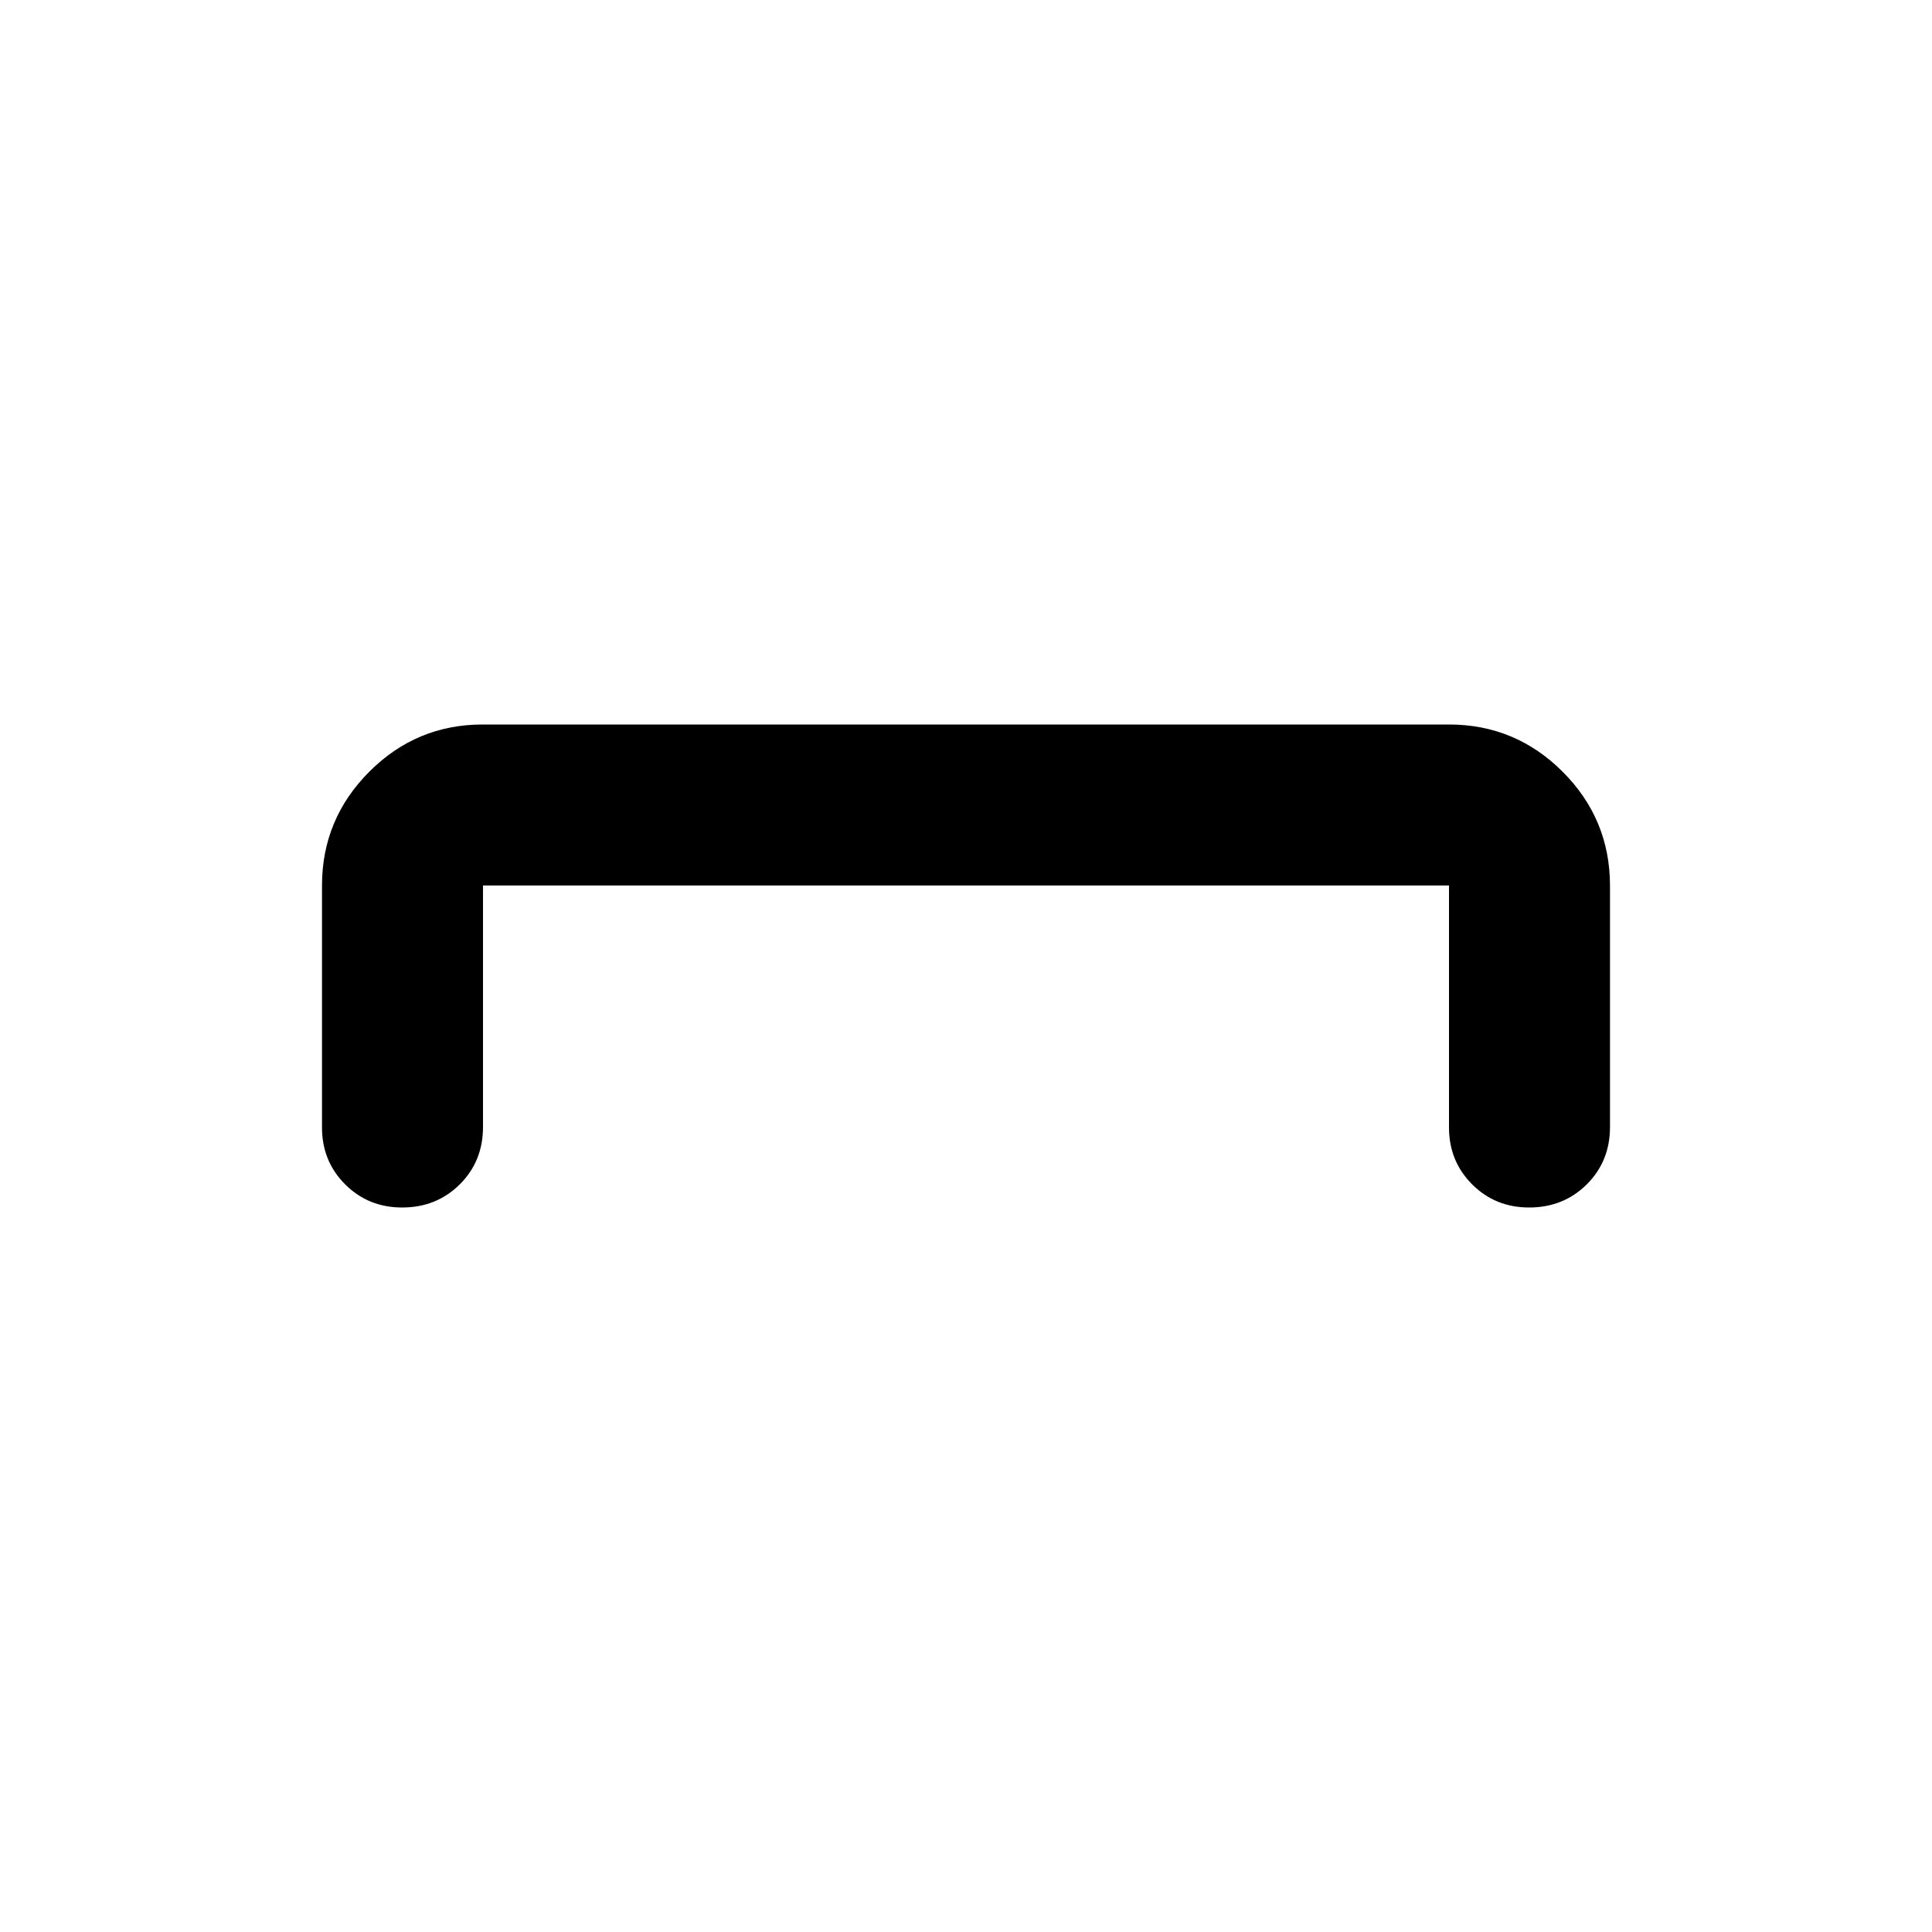
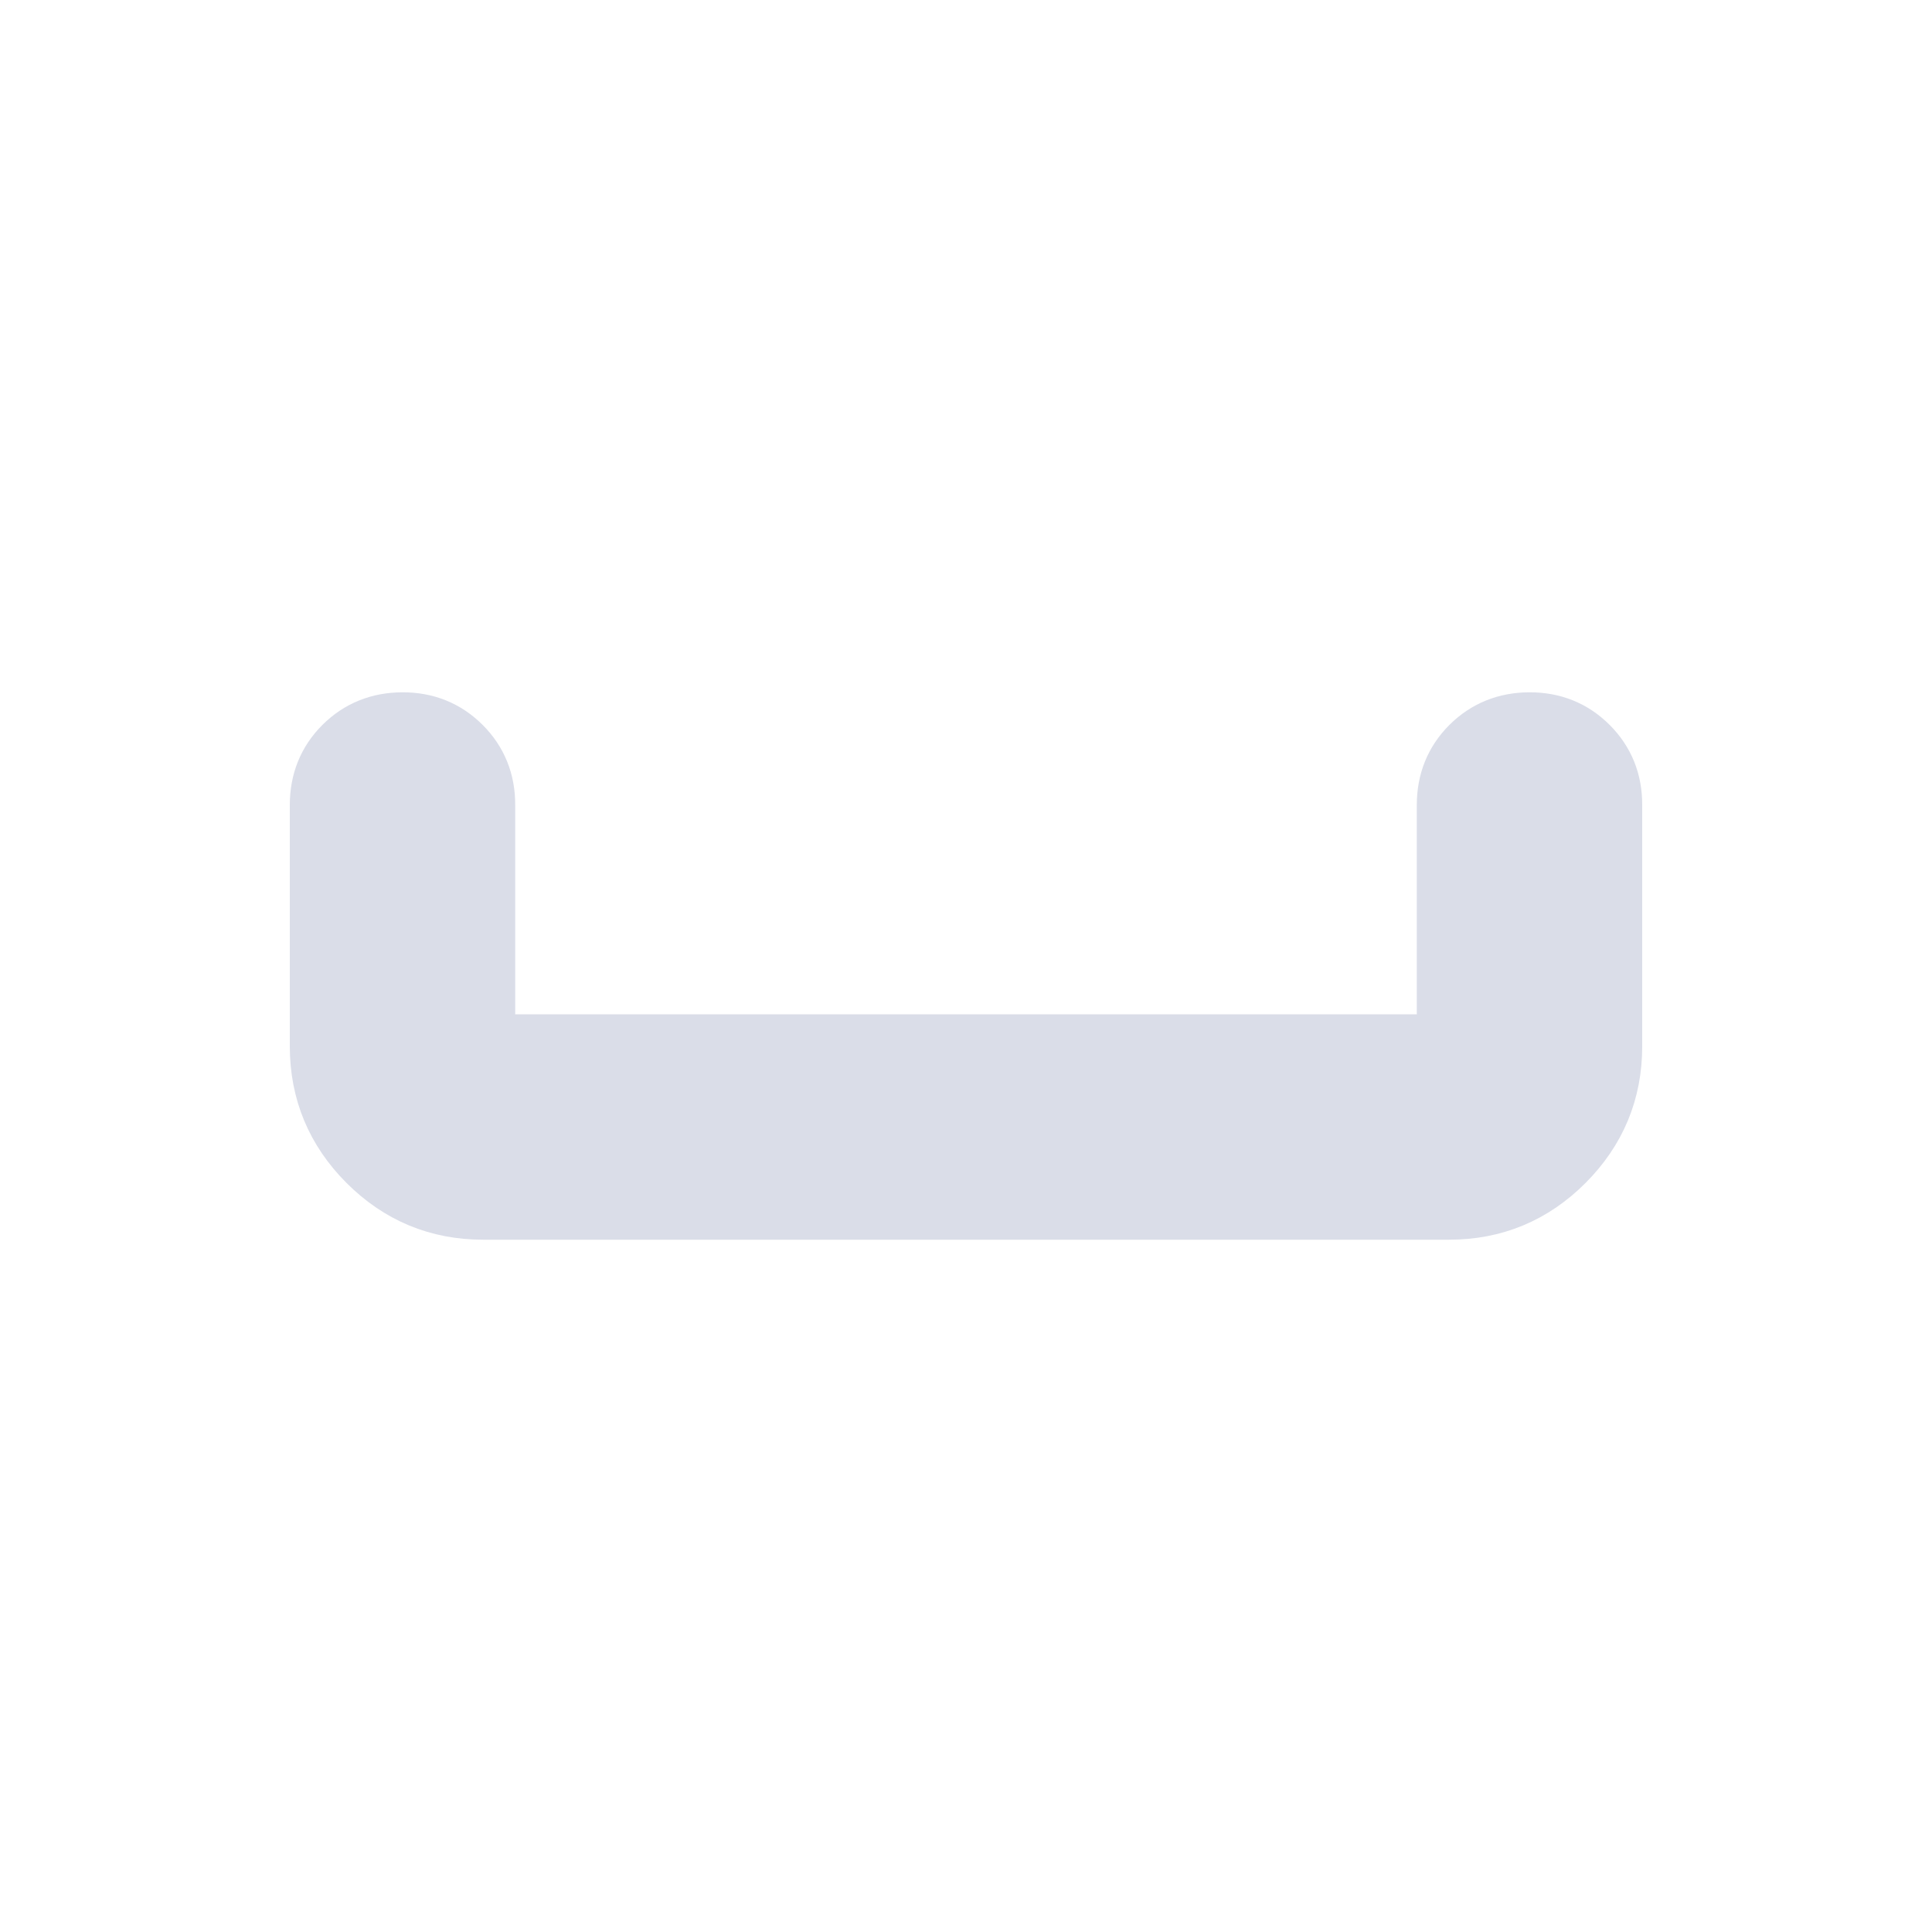
- <svg xmlns="http://www.w3.org/2000/svg" width="24" height="24" viewBox="0 0 24 24" fill="none">
-   <path d="M18 9C18.55 9 19.021 9.196 19.412 9.587C19.803 9.978 19.999 10.449 20 11V14C20 14.283 19.904 14.521 19.712 14.712C19.52 14.903 19.283 14.999 19 15C18.717 15.001 18.48 14.905 18.287 14.712C18.094 14.519 17.999 14.282 18 14V11H6V14C6 14.283 5.904 14.521 5.712 14.712C5.52 14.903 5.283 14.999 5 15C4.717 15.001 4.48 14.905 4.287 14.712C4.094 14.519 3.999 14.282 4 14V11C4 10.45 4.196 9.979 4.587 9.587C4.978 9.195 5.449 8.999 6 9H18Z" fill="currentColor" />
+ <svg xmlns="http://www.w3.org/2000/svg" width="30" height="30" viewBox="0 0 30 30" fill="none">
+   <path d="M7.5 18.75C6.812 18.75 6.224 18.505 5.735 18.016C5.246 17.527 5.001 16.938 5 16.25V12.5C5 12.146 5.12 11.849 5.36 11.61C5.6 11.371 5.897 11.251 6.25 11.25C6.603 11.249 6.9 11.369 7.141 11.61C7.382 11.851 7.502 12.148 7.5 12.5V16.25H22.5V12.5C22.5 12.146 22.62 11.849 22.86 11.61C23.1 11.371 23.397 11.251 23.75 11.25C24.103 11.249 24.4 11.369 24.641 11.61C24.882 11.851 25.002 12.148 25 12.5V16.25C25 16.938 24.755 17.526 24.266 18.016C23.777 18.506 23.188 18.751 22.5 18.75H7.5Z" fill="#DADDE8" stroke="#DADDE8" />
</svg>
